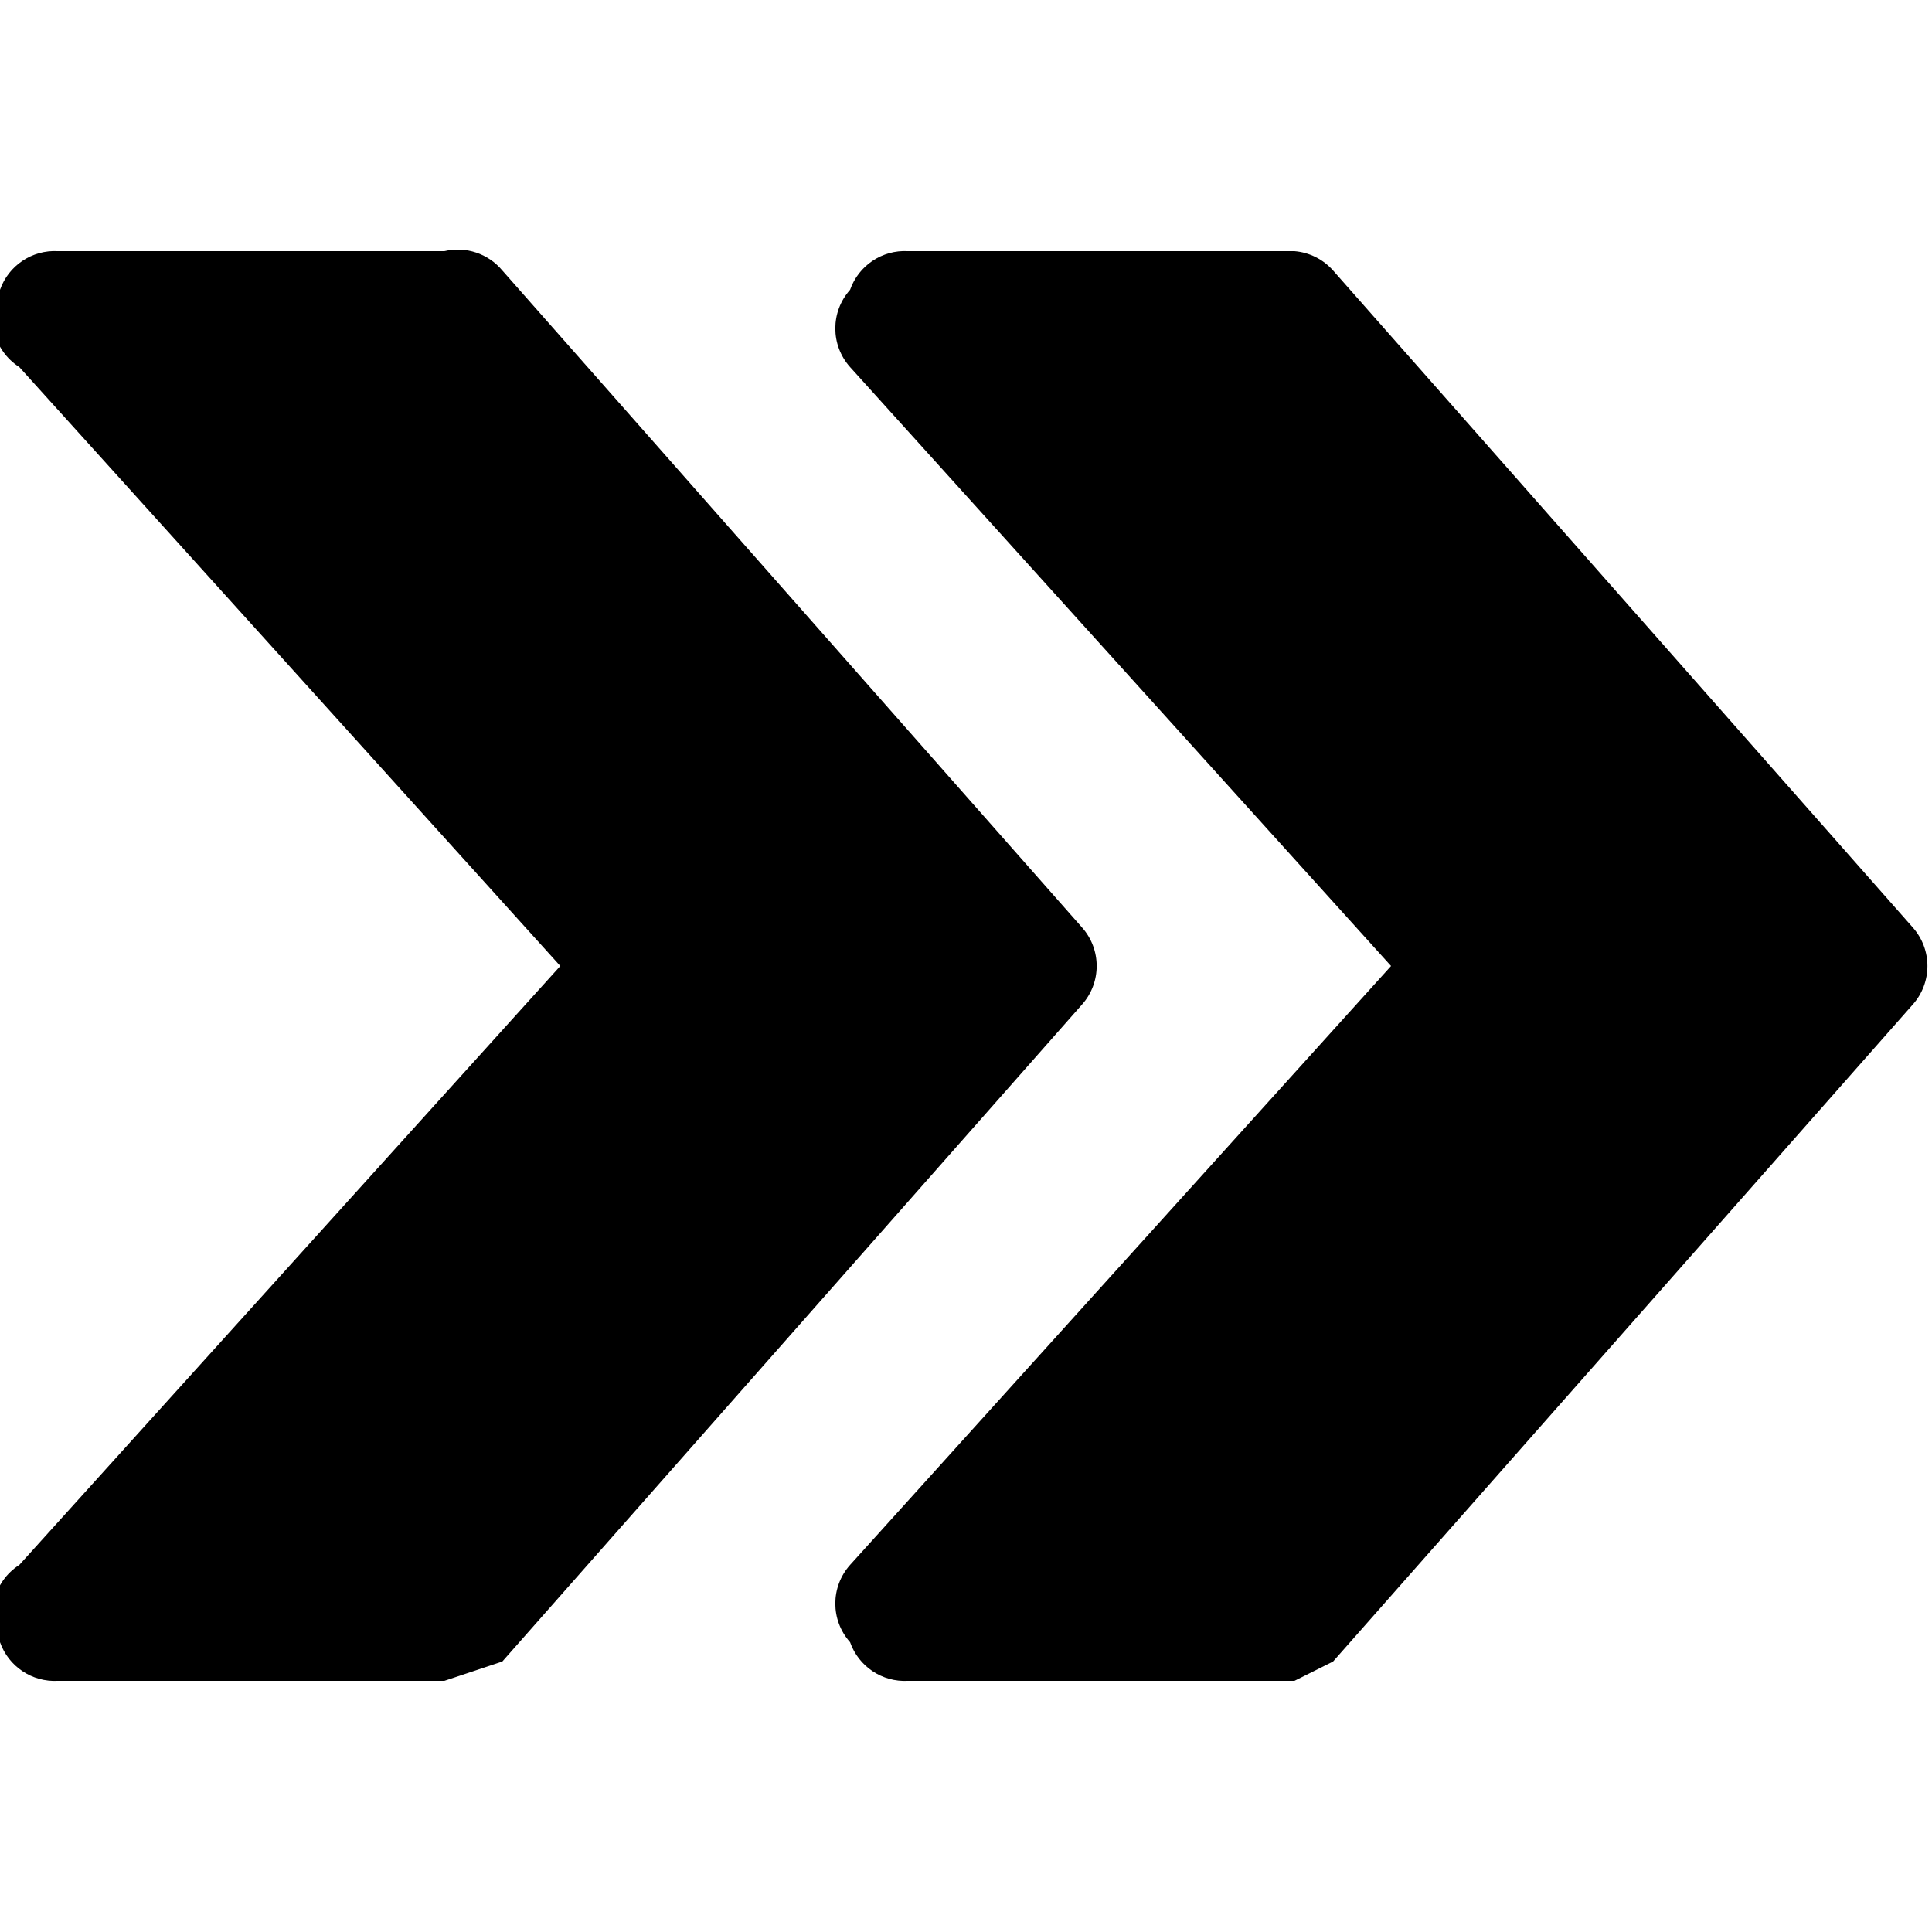
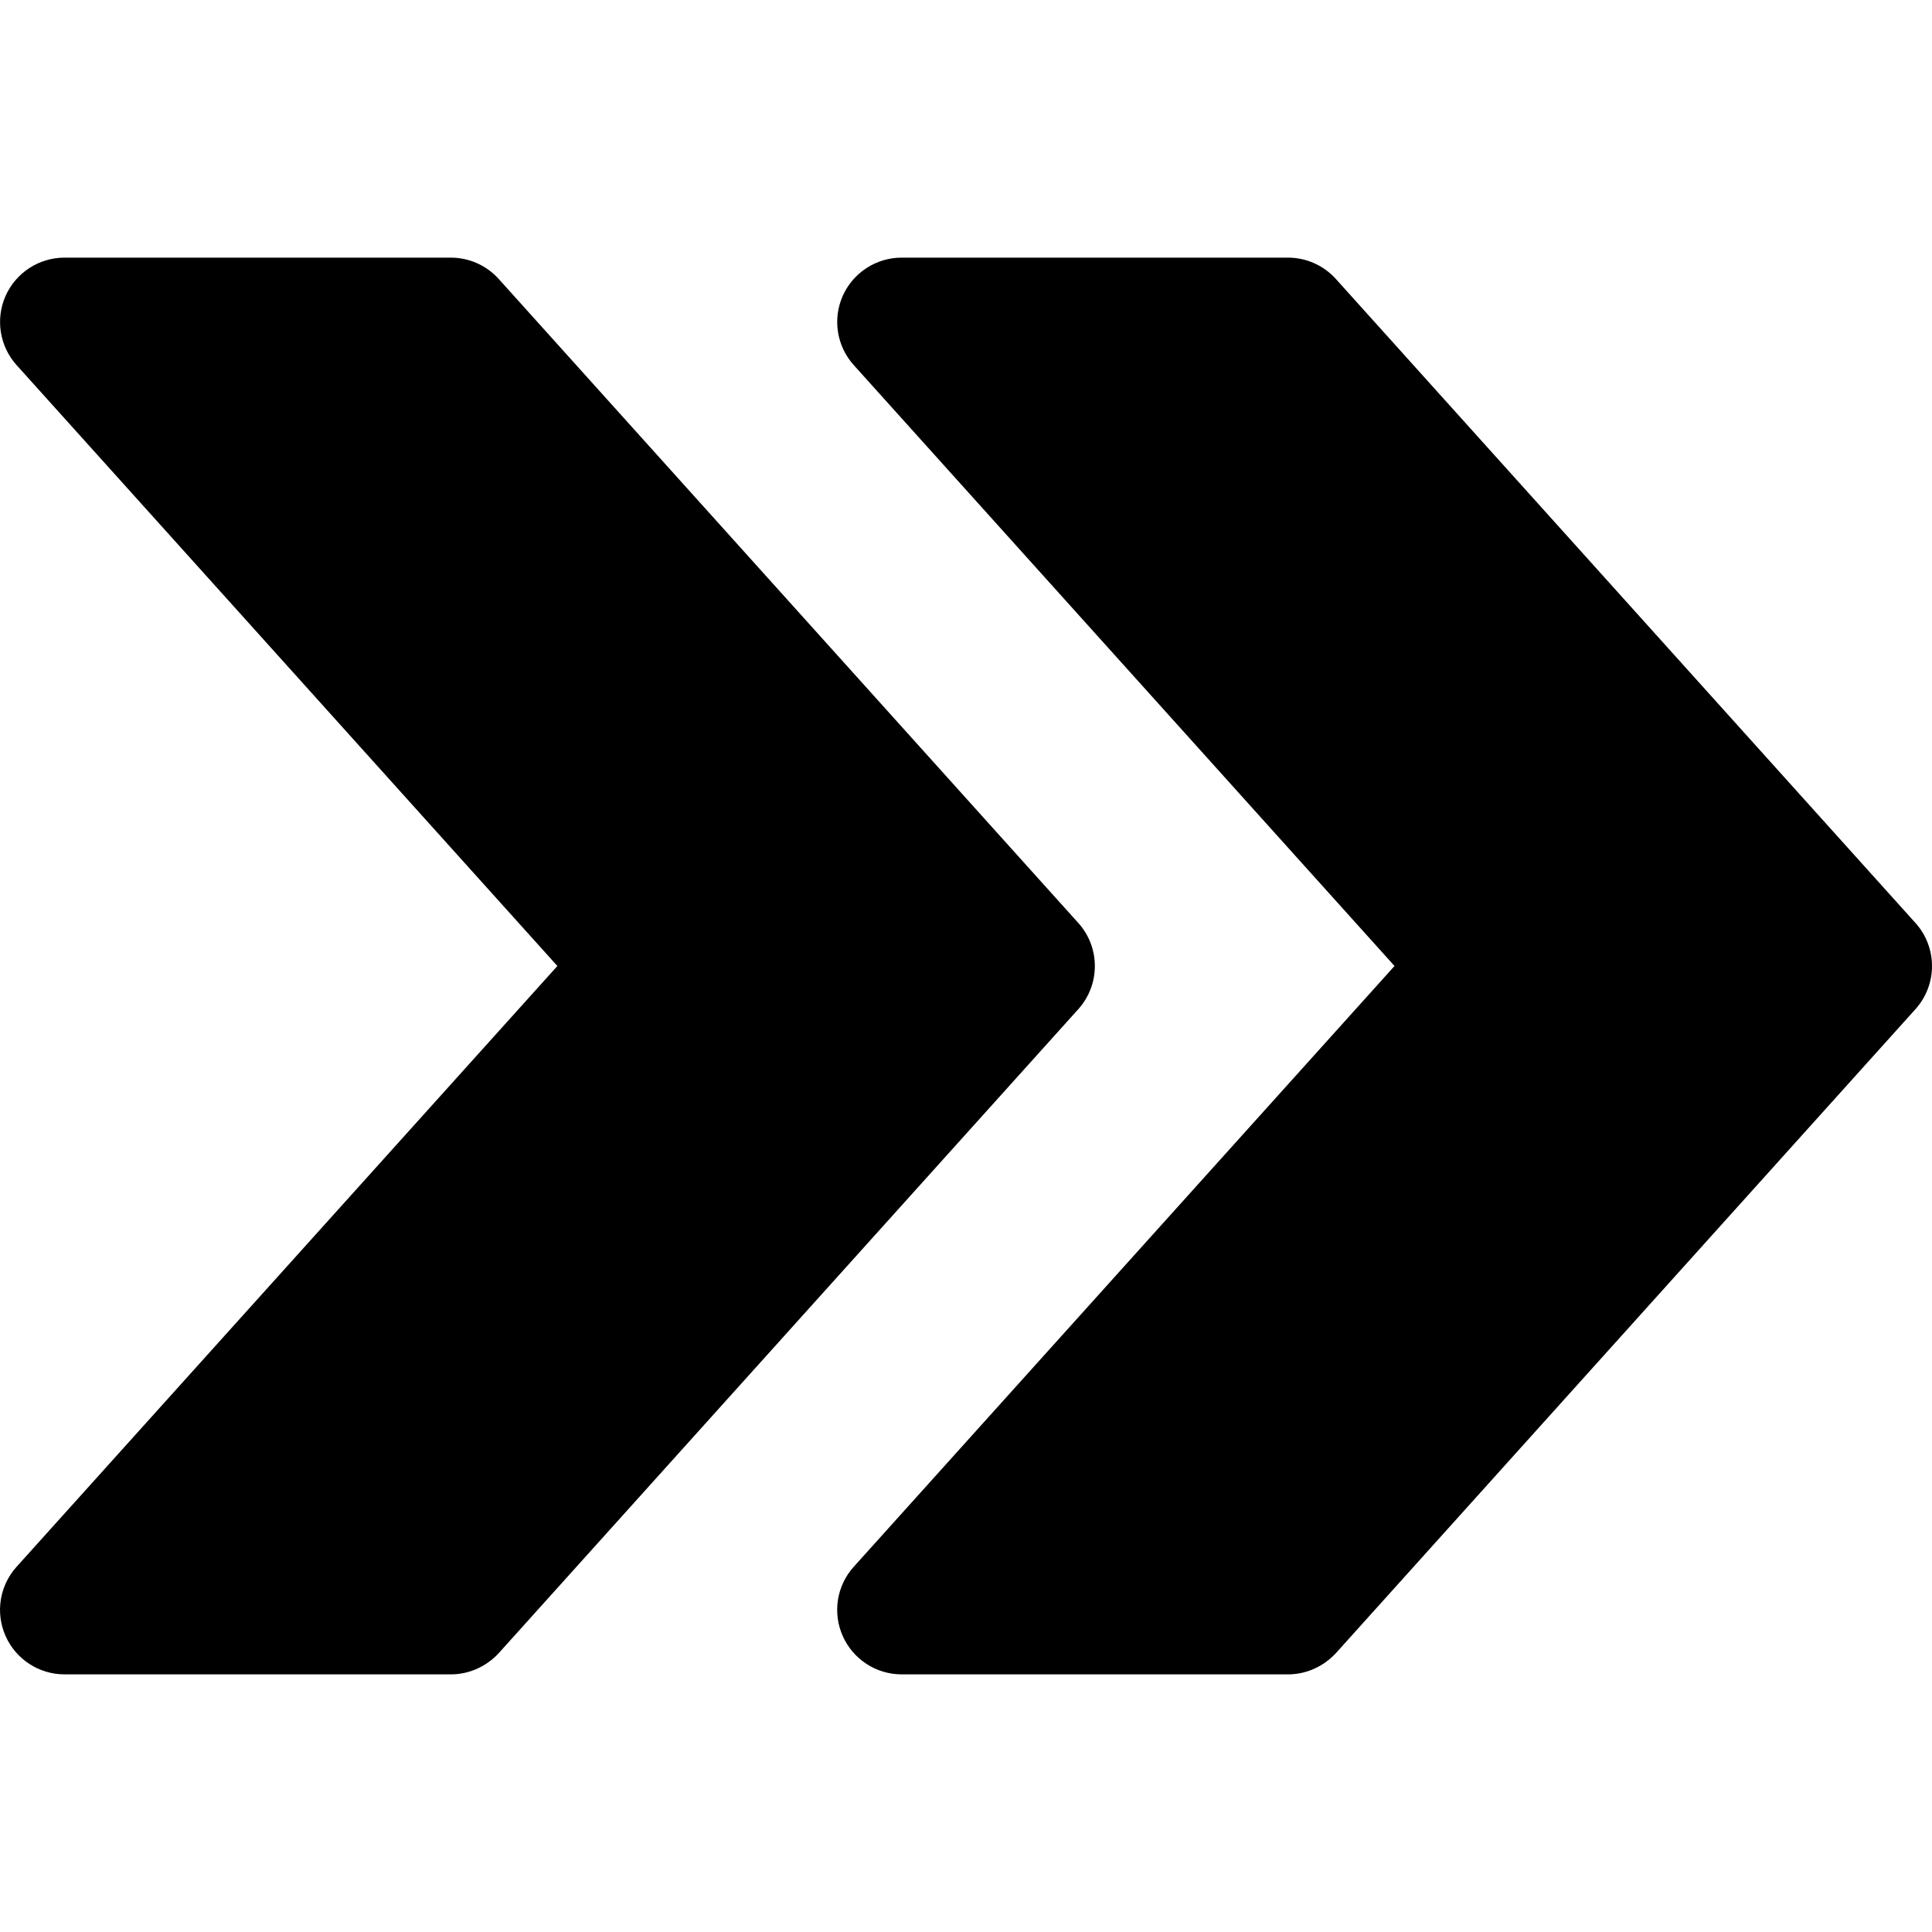
<svg xmlns="http://www.w3.org/2000/svg" viewBox="0 0 100 100">
-   <path d="M99 48 69 14a3 3 0 0 0-2-1H47a3 3 0 0 0-3 2 3 3 0 0 0 0 4l28 31-28 31a3 3 0 0 0 0 4 3 3 0 0 0 3 2h20l2-1 30-34a3 3 0 0 0 0-4z" />
-   <path d="M56 48 26 14a3 3 0 0 0-3-1H3a3 3 0 0 0-3 2 3 3 0 0 0 1 4l28 31L1 81a3 3 0 0 0-1 4 3 3 0 0 0 3 2h20l3-1 30-34a3 3 0 0 0 0-4z" />
+   <path d="M99.145 47.774L69.147 14.442a3.336 3.336 0 00-2.48-1.107H46.668a3.344 3.344 0 00-3.046 1.974 3.337 3.337 0 00.566 3.586L72.18 50 44.188 81.098a3.328 3.328 0 00-.566 3.587 3.34 3.34 0 003.046 1.98h20c.946 0 1.839-.407 2.479-1.1l29.998-33.332a3.336 3.336 0 000-4.46z" />
+   <path d="M55.814 47.774L25.816 14.442a3.336 3.336 0 00-2.48-1.107H3.337A3.344 3.344 0 00.291 15.31a3.337 3.337 0 00.566 3.586L28.85 50 .857 81.098a3.328 3.328 0 00-.566 3.587 3.34 3.34 0 003.046 1.98h20c.946 0 1.839-.407 2.479-1.1l29.998-33.332a3.336 3.336 0 000-4.46z" />
</svg>
